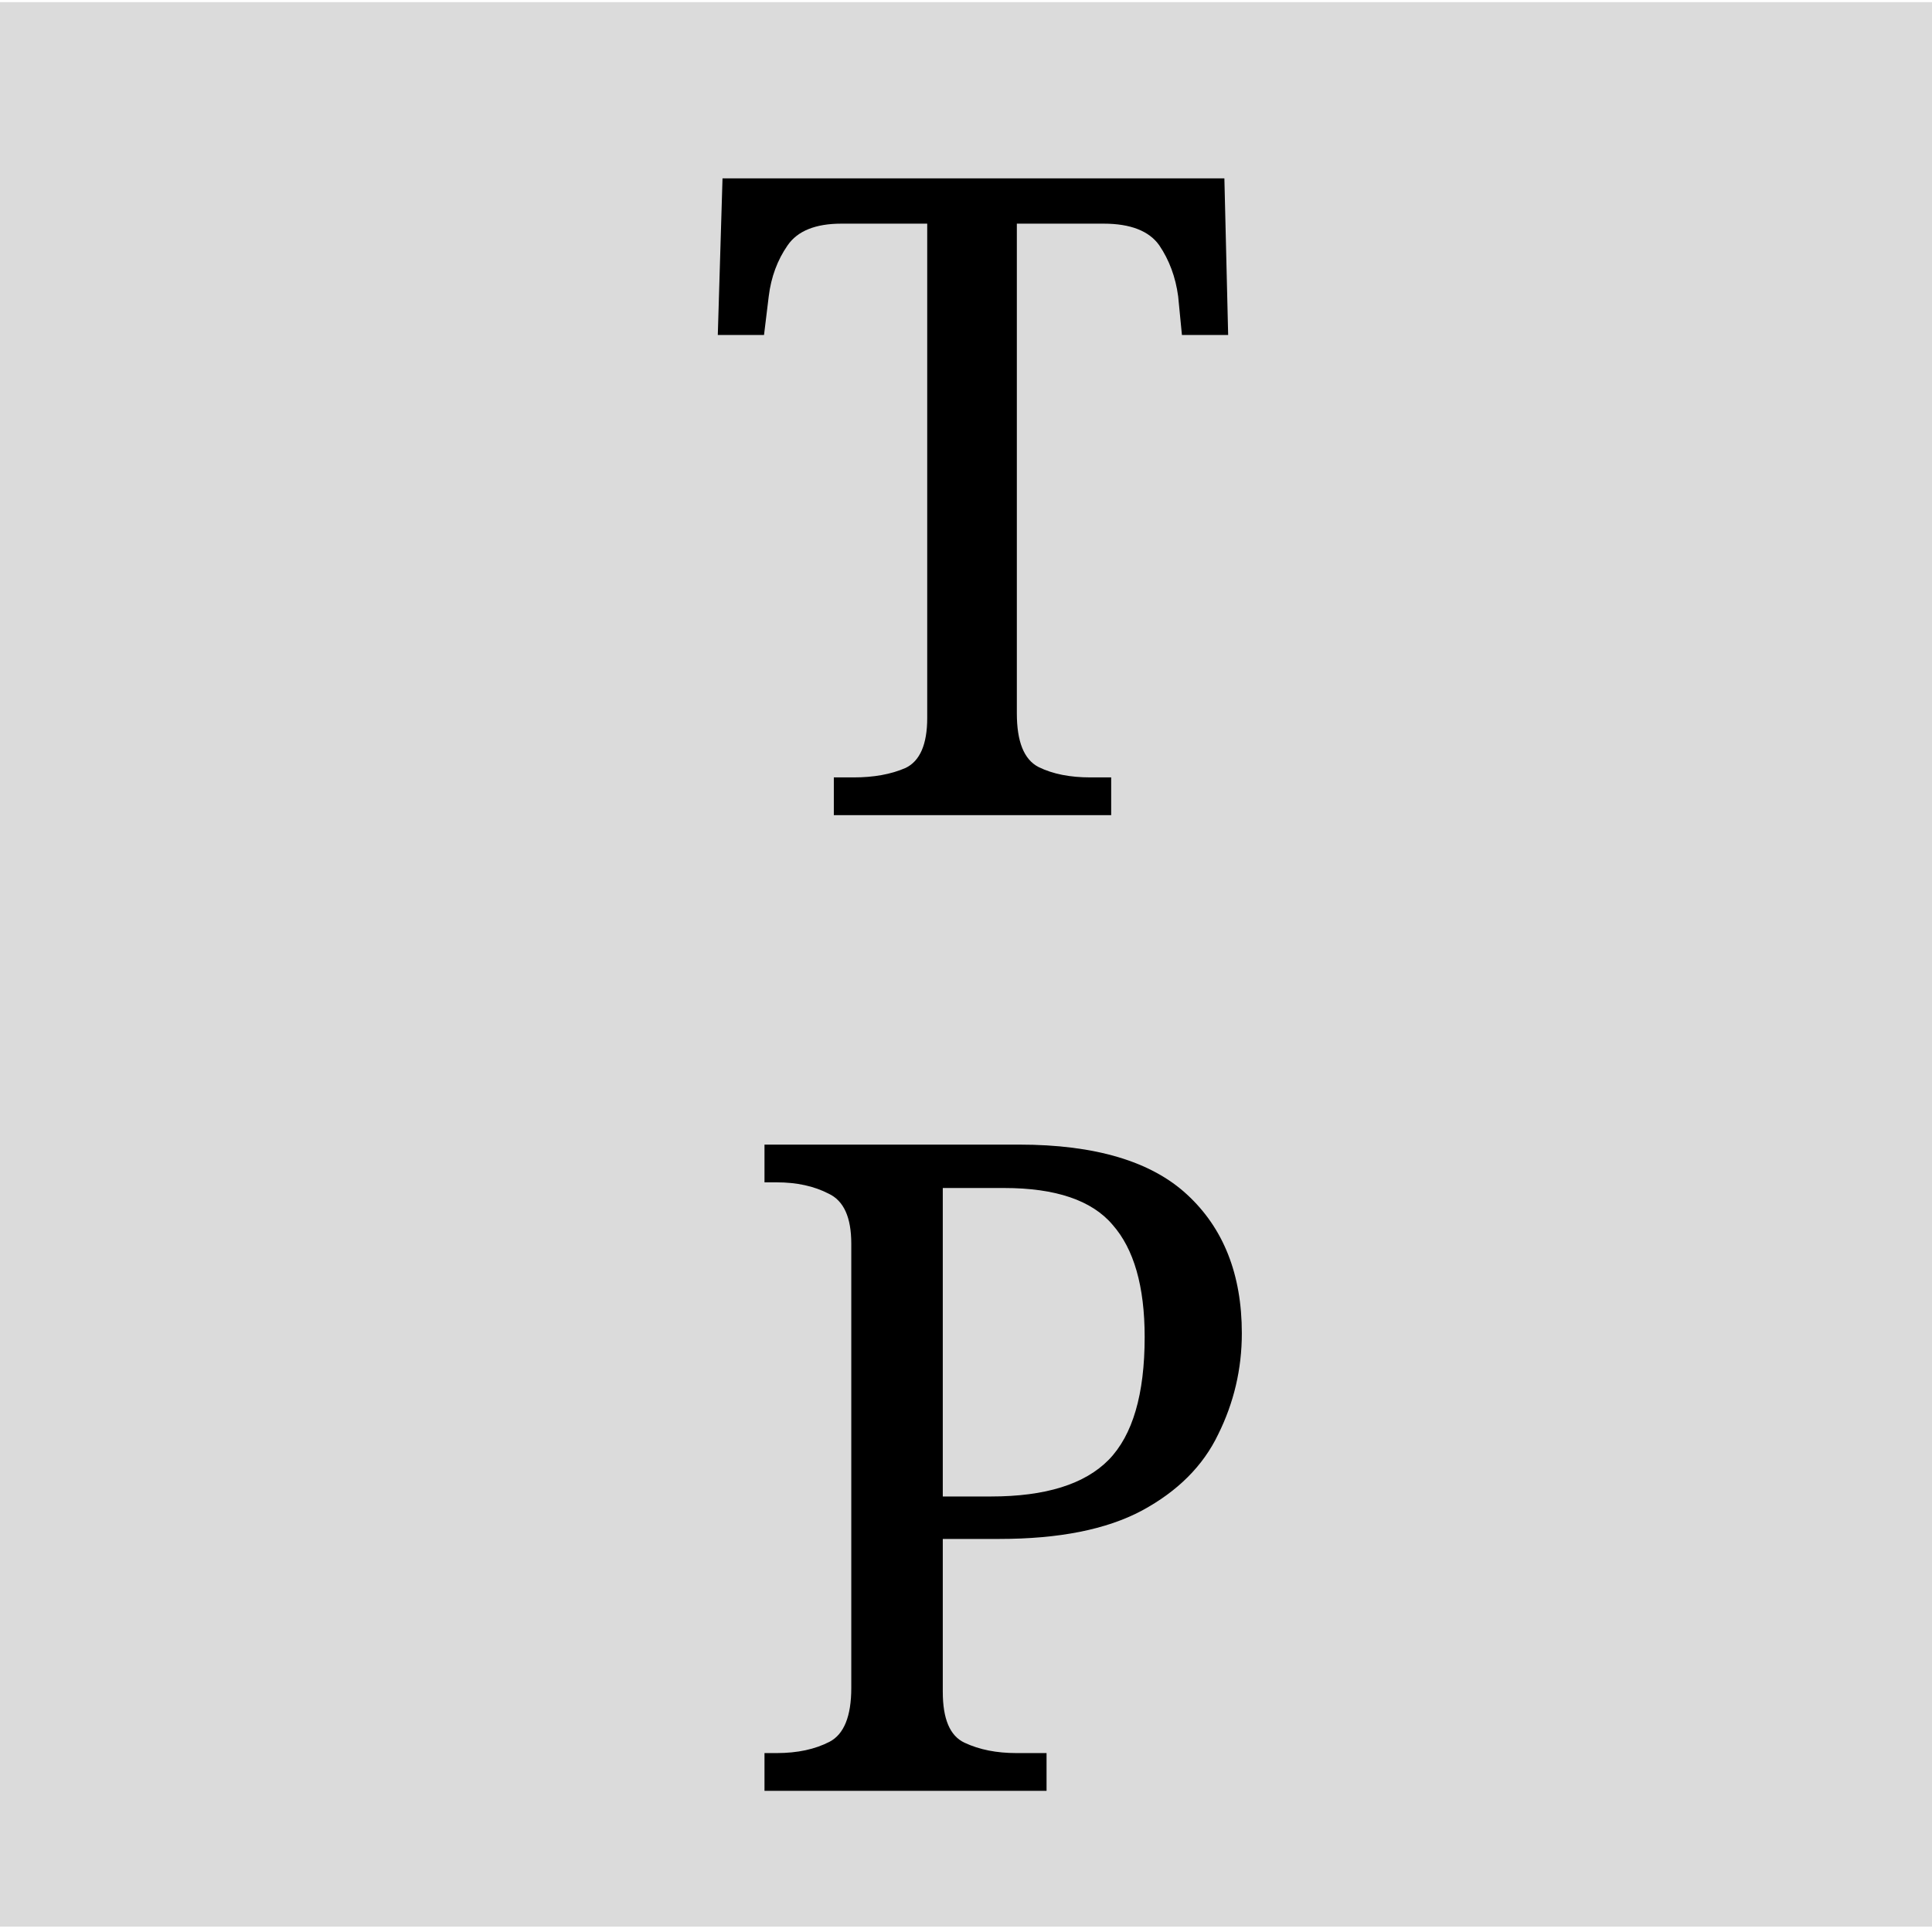
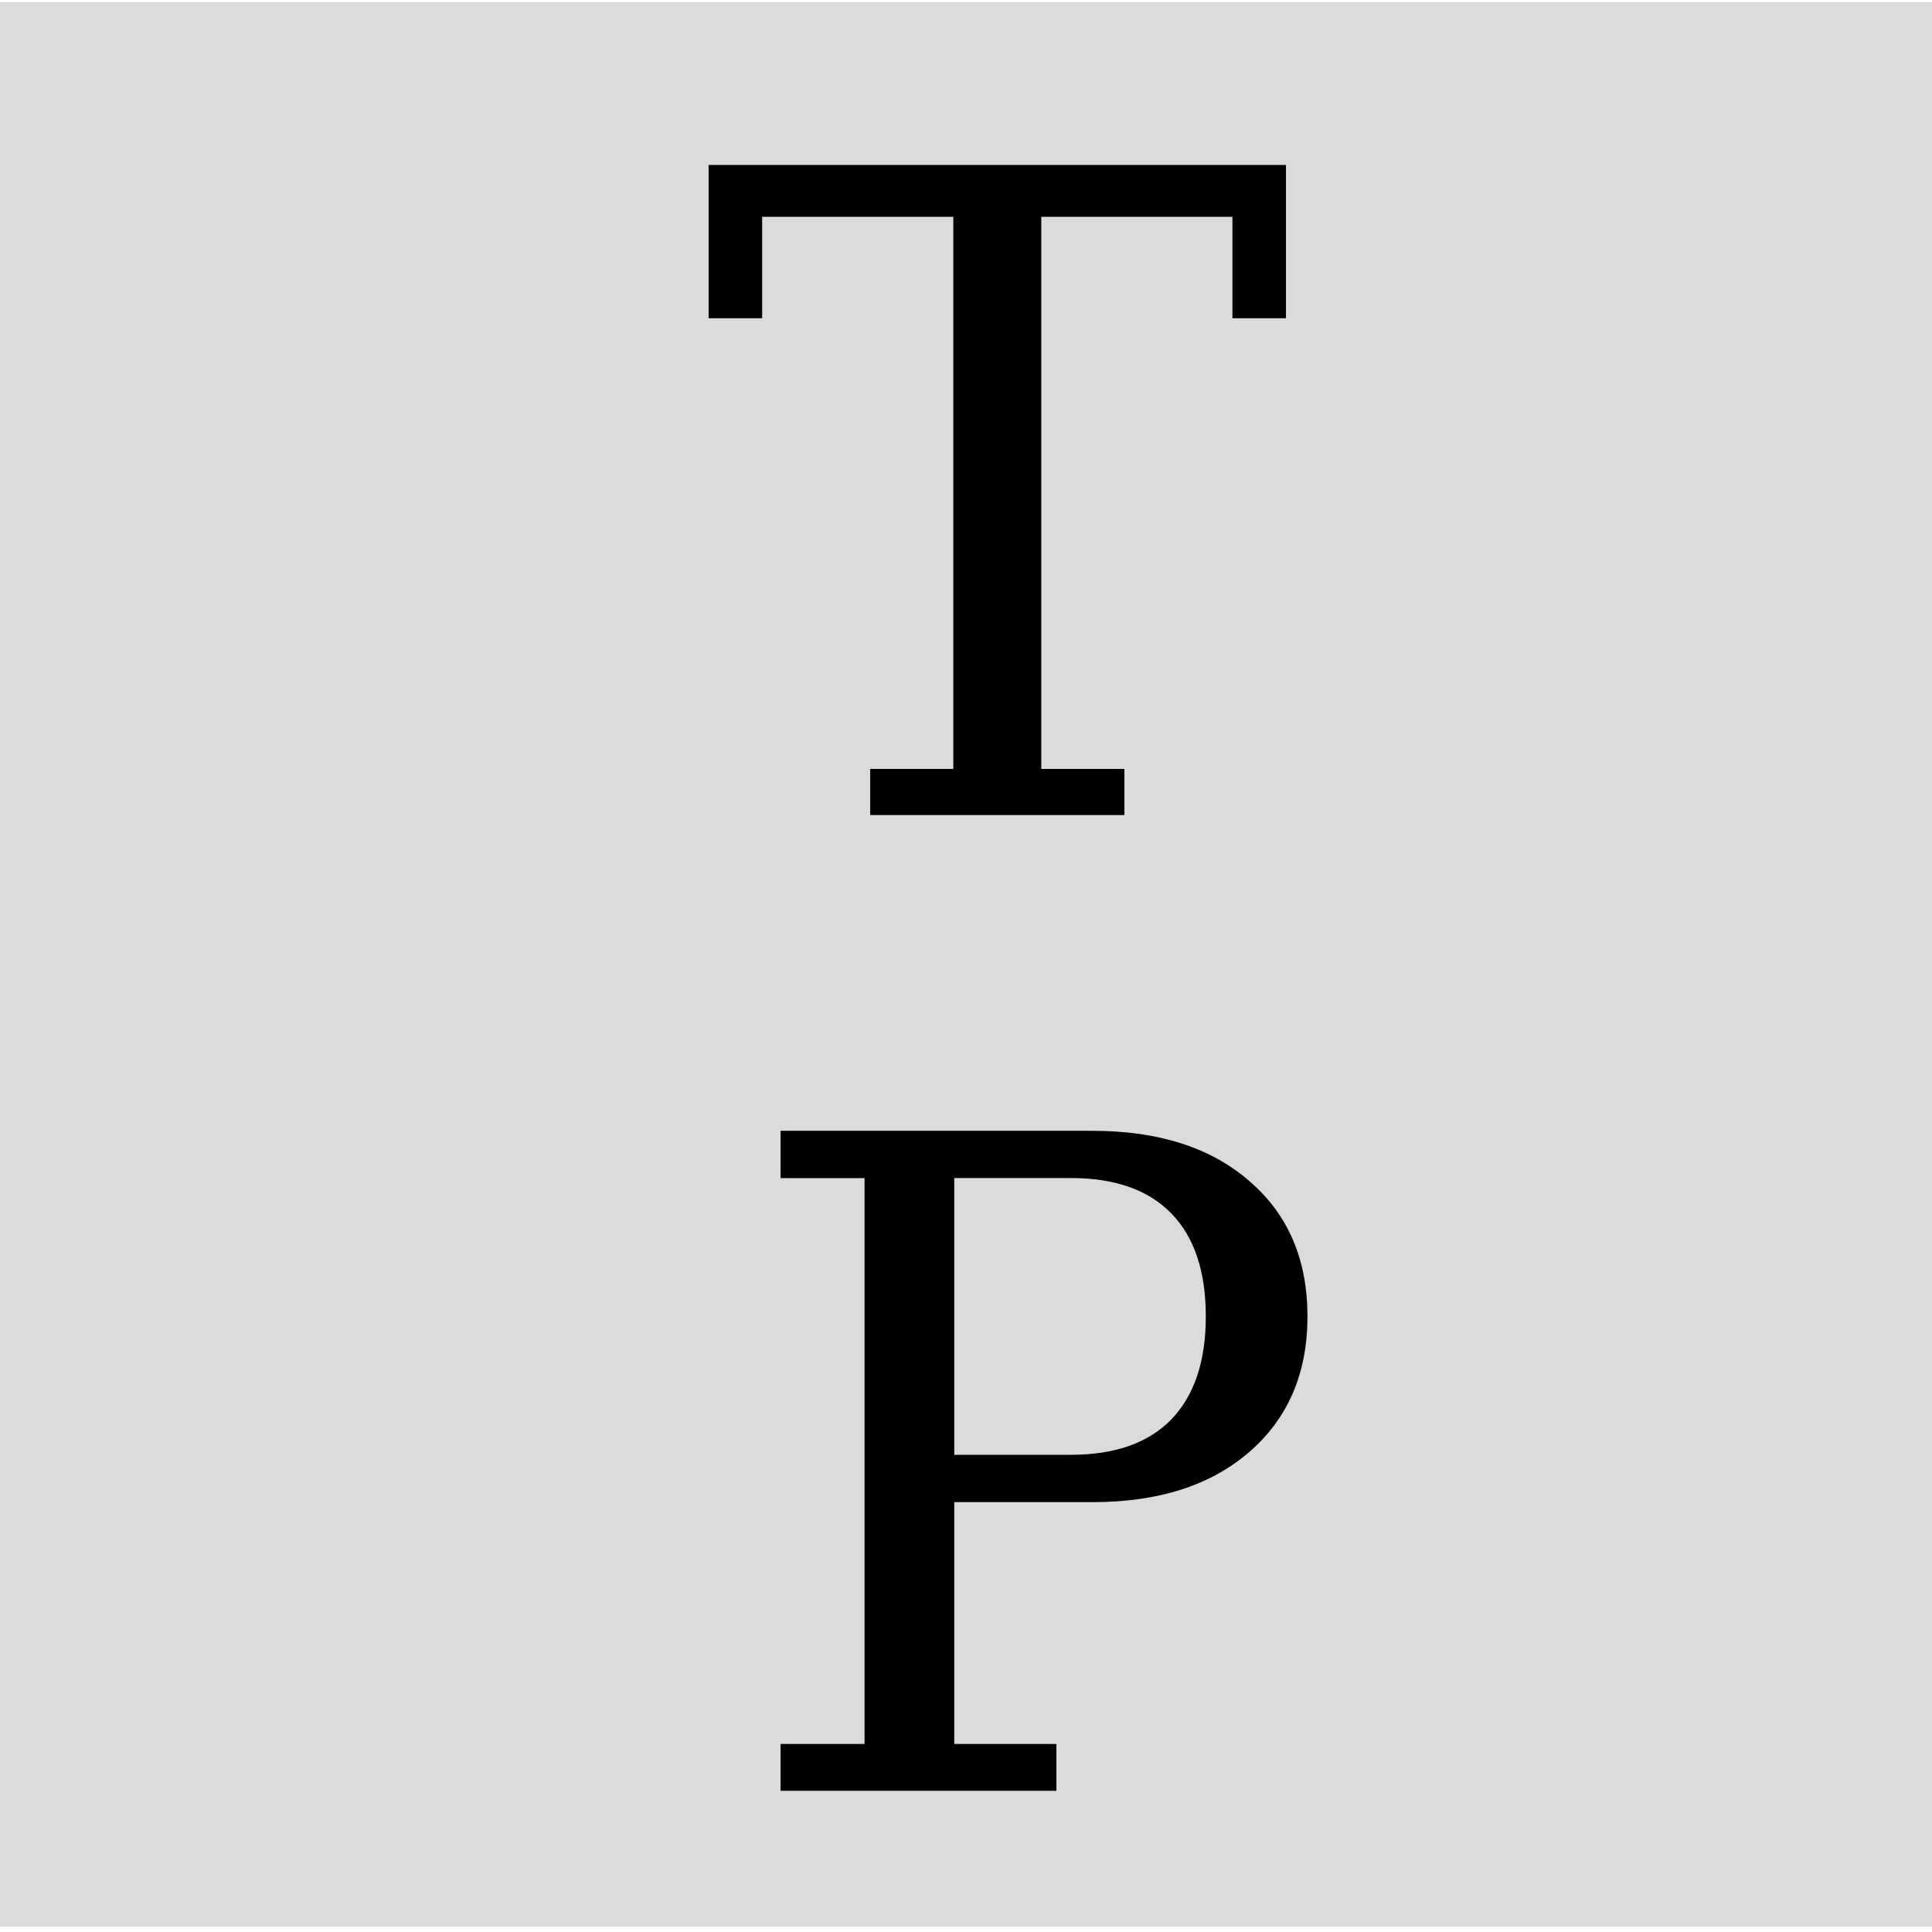
<svg xmlns="http://www.w3.org/2000/svg" width="32" height="32" viewBox="0 0 32 32" id="svg4152" version="1.1">
  <defs id="defs4154" />
  <g id="layer1" transform="translate(-2.857143,-1020.362)">
    <rect style="opacity:1;fill:#dbdbdb;fill-opacity:1;stroke:none;stroke-width:1;stroke-miterlimit:4;stroke-dasharray:none;stroke-opacity:1" id="rect4702" width="32.054" height="31.875" x="2.857" y="1020.398" />
-     <text xml:space="preserve" style="font-style:normal;font-variant:normal;font-weight:normal;font-stretch:normal;font-size:14.77px;line-height:125%;font-family:serif;-inkscape-font-specification:'serif, Normal';text-align:start;letter-spacing:0px;word-spacing:0px;writing-mode:lr-tb;text-anchor:start;fill:#000000;fill-opacity:1;stroke:none;stroke-width:1px;stroke-linecap:butt;stroke-linejoin:miter;stroke-opacity:1" x="14.45" y="1033.862" id="text4146">
-       <tspan id="tspan4148" x="14.45" y="1033.862">T</tspan>
-     </text>
-     <text xml:space="preserve" style="font-style:normal;font-variant:normal;font-weight:normal;font-stretch:normal;font-size:14.995px;line-height:125%;font-family:serif;-inkscape-font-specification:'serif, Normal';text-align:start;letter-spacing:0px;word-spacing:0px;writing-mode:lr-tb;text-anchor:start;fill:#000000;fill-opacity:1;stroke:none;stroke-width:1px;stroke-linecap:butt;stroke-linejoin:miter;stroke-opacity:1" x="14.958" y="1050.023" id="text4150">
-       <tspan id="tspan4152" x="14.958" y="1050.023">P</tspan>
-     </text>
+     <g style="font-style:normal;font-variant:normal;font-weight:normal;font-stretch:normal;font-size:14.77px;line-height:125%;font-family:serif;-inkscape-font-specification:'serif, Normal';text-align:start;letter-spacing:0px;word-spacing:0px;writing-mode:lr-tb;text-anchor:start;fill:#000000;fill-opacity:1;stroke:none;stroke-width:1px;stroke-linecap:butt;stroke-linejoin:miter;stroke-opacity:1" id="text4146">
+       <path d="m 17.27,1033.862 0,-0.764 1.377,0 0,-9.145 -3.166,0 0,1.68 -0.887,0 0,-2.539 9.563,0 0,2.539 -0.887,0 0,-1.68 -3.166,0 0,9.145 1.377,0 0,0.764 -4.212,0 z" style="" id="path5962" />
+     </g>
+     <g style="font-style:normal;font-variant:normal;font-weight:normal;font-stretch:normal;font-size:14.995px;line-height:125%;font-family:serif;-inkscape-font-specification:'serif, Normal';text-align:start;letter-spacing:0px;word-spacing:0px;writing-mode:lr-tb;text-anchor:start;fill:#000000;fill-opacity:1;stroke:none;stroke-width:1px;stroke-linecap:butt;stroke-linejoin:miter;stroke-opacity:1" id="text4150">
+       <path d="m 18.663,1044.458 1.933,0 q 1.091,0 1.662,-0.586 0.571,-0.593 0.571,-1.706 0,-1.12 -0.571,-1.706 -0.571,-0.586 -1.662,-0.586 l -1.933,0 0,4.583 z m -2.877,5.565 0,-0.776 1.391,0 0,-9.372 -1.391,0 0,-0.783 5.169,0 q 1.64,0 2.599,0.835 0.959,0.827 0.959,2.24 0,1.406 -0.959,2.24 -0.959,0.835 -2.599,0.835 l -2.292,0 0,4.005 1.691,0 0,0.776 -4.569,0 z" style="" id="path5965" />
+     </g>
  </g>
</svg>
